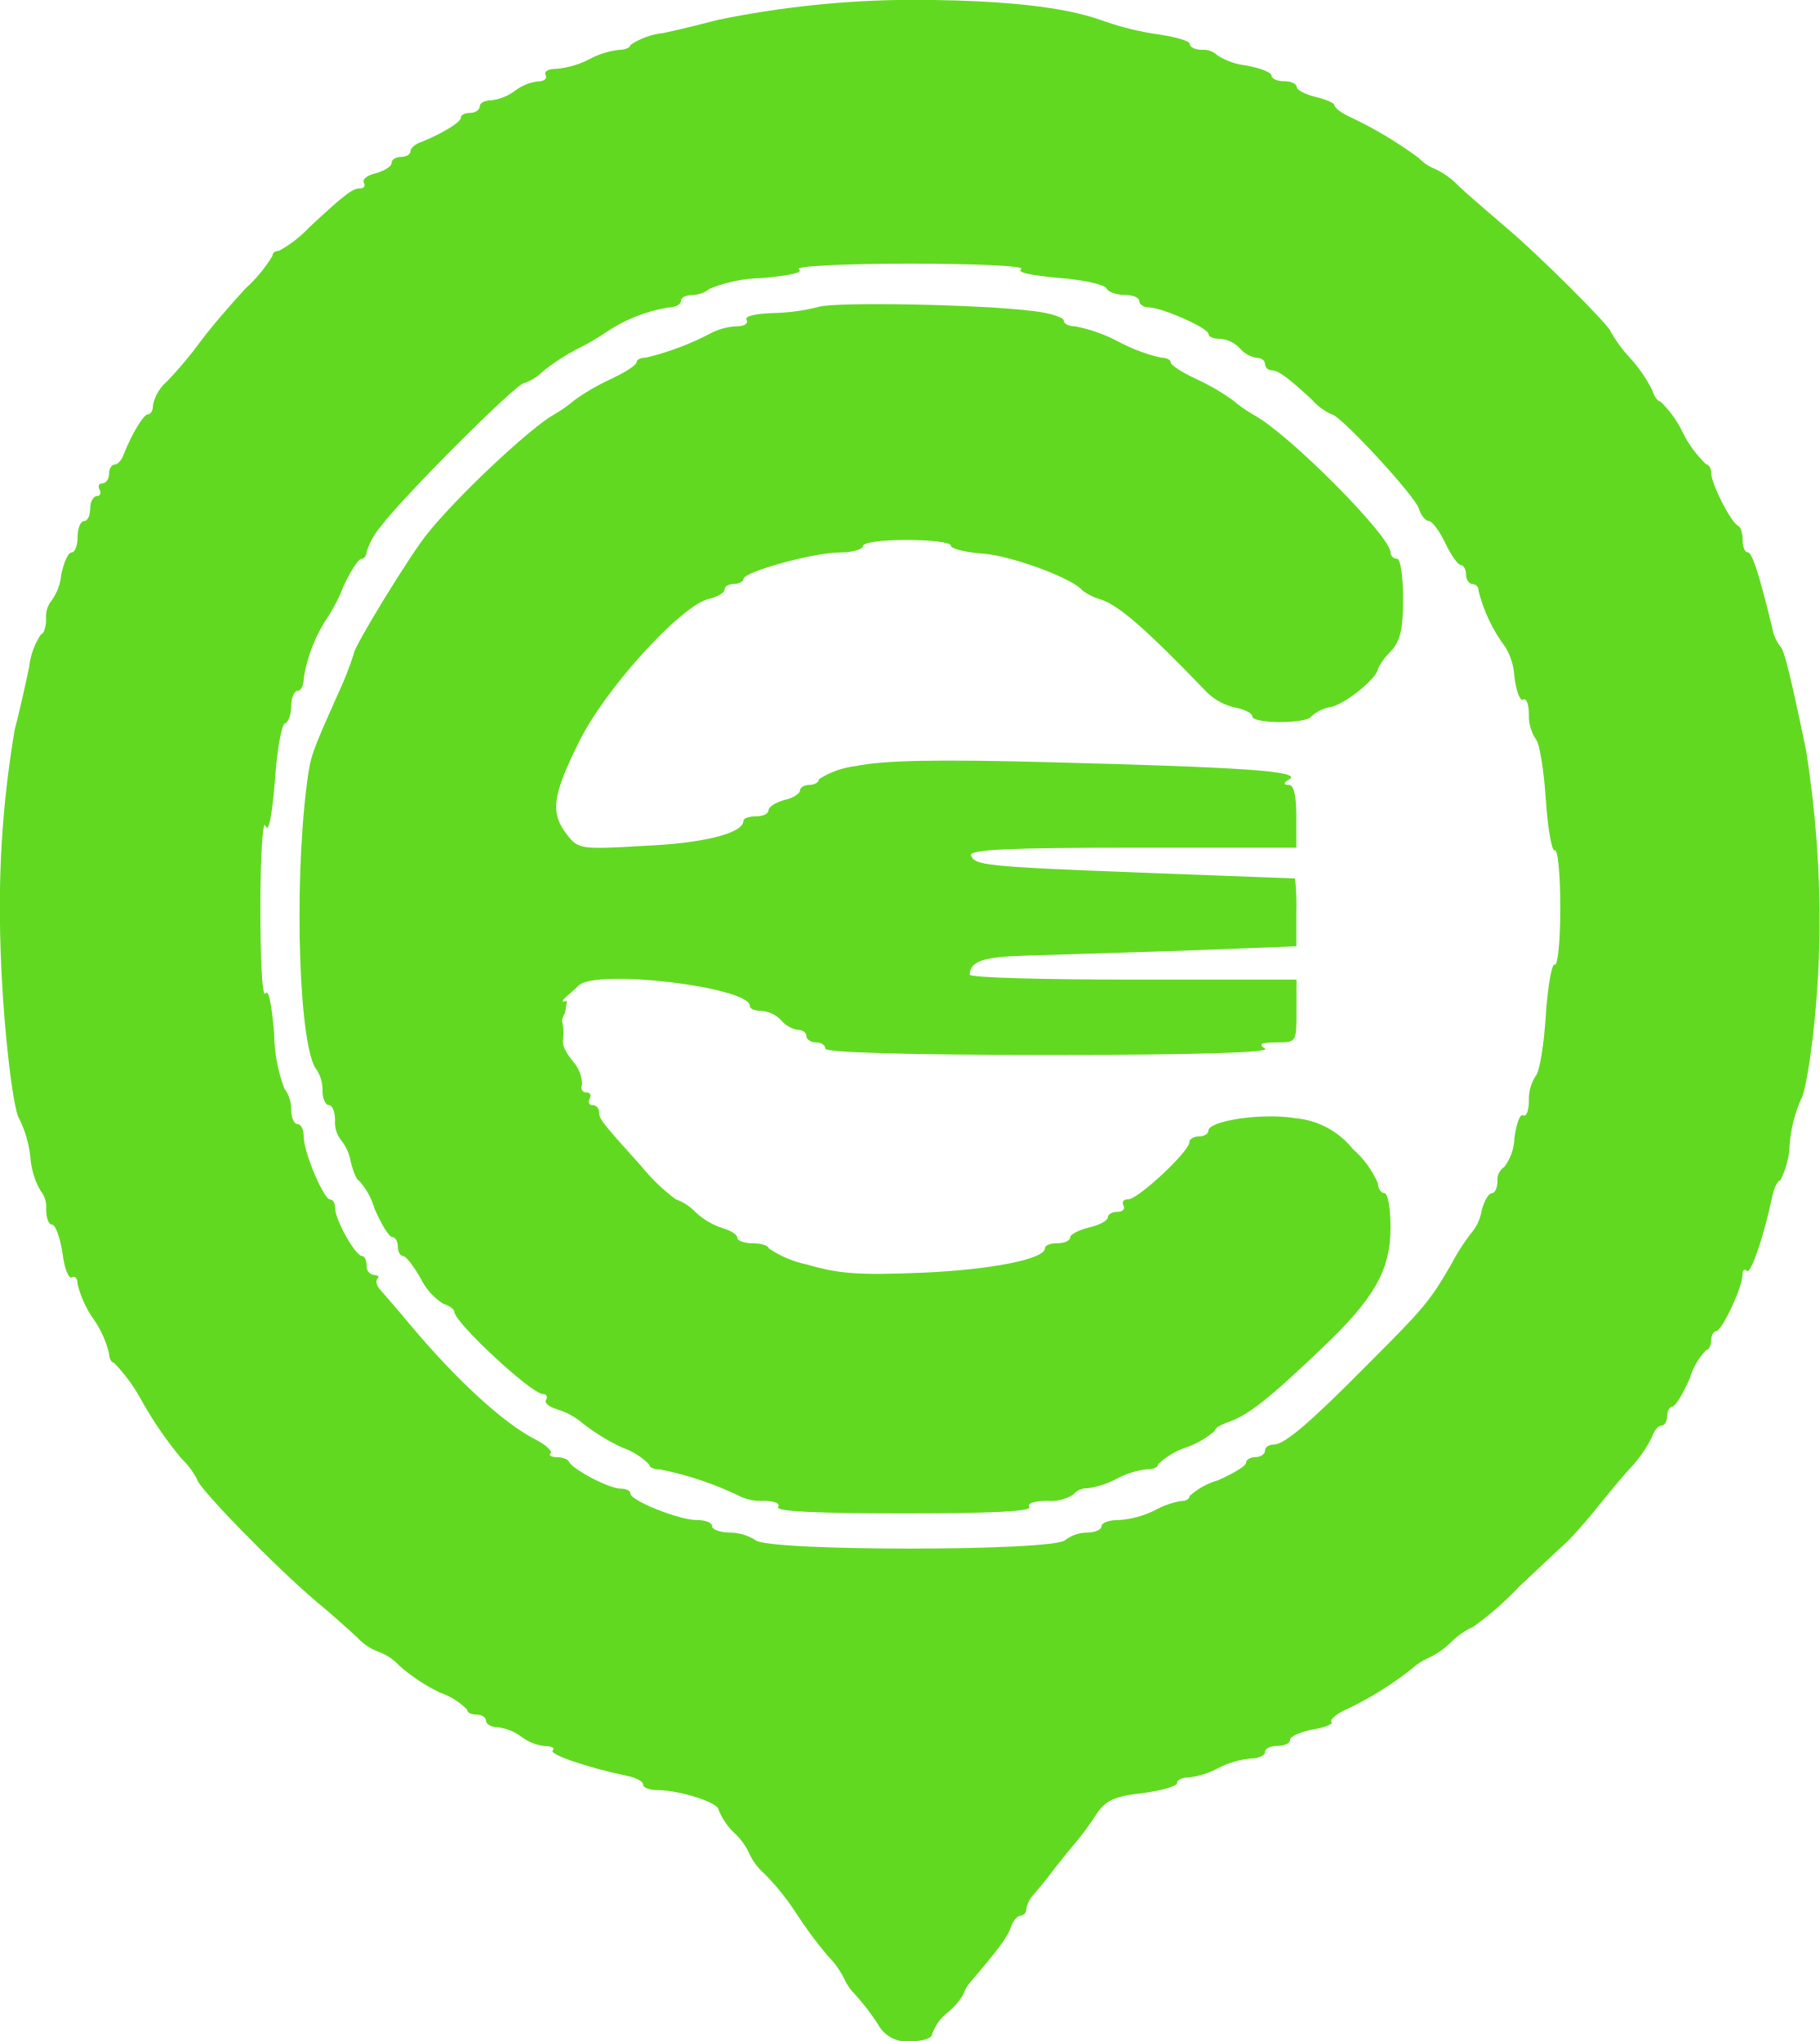
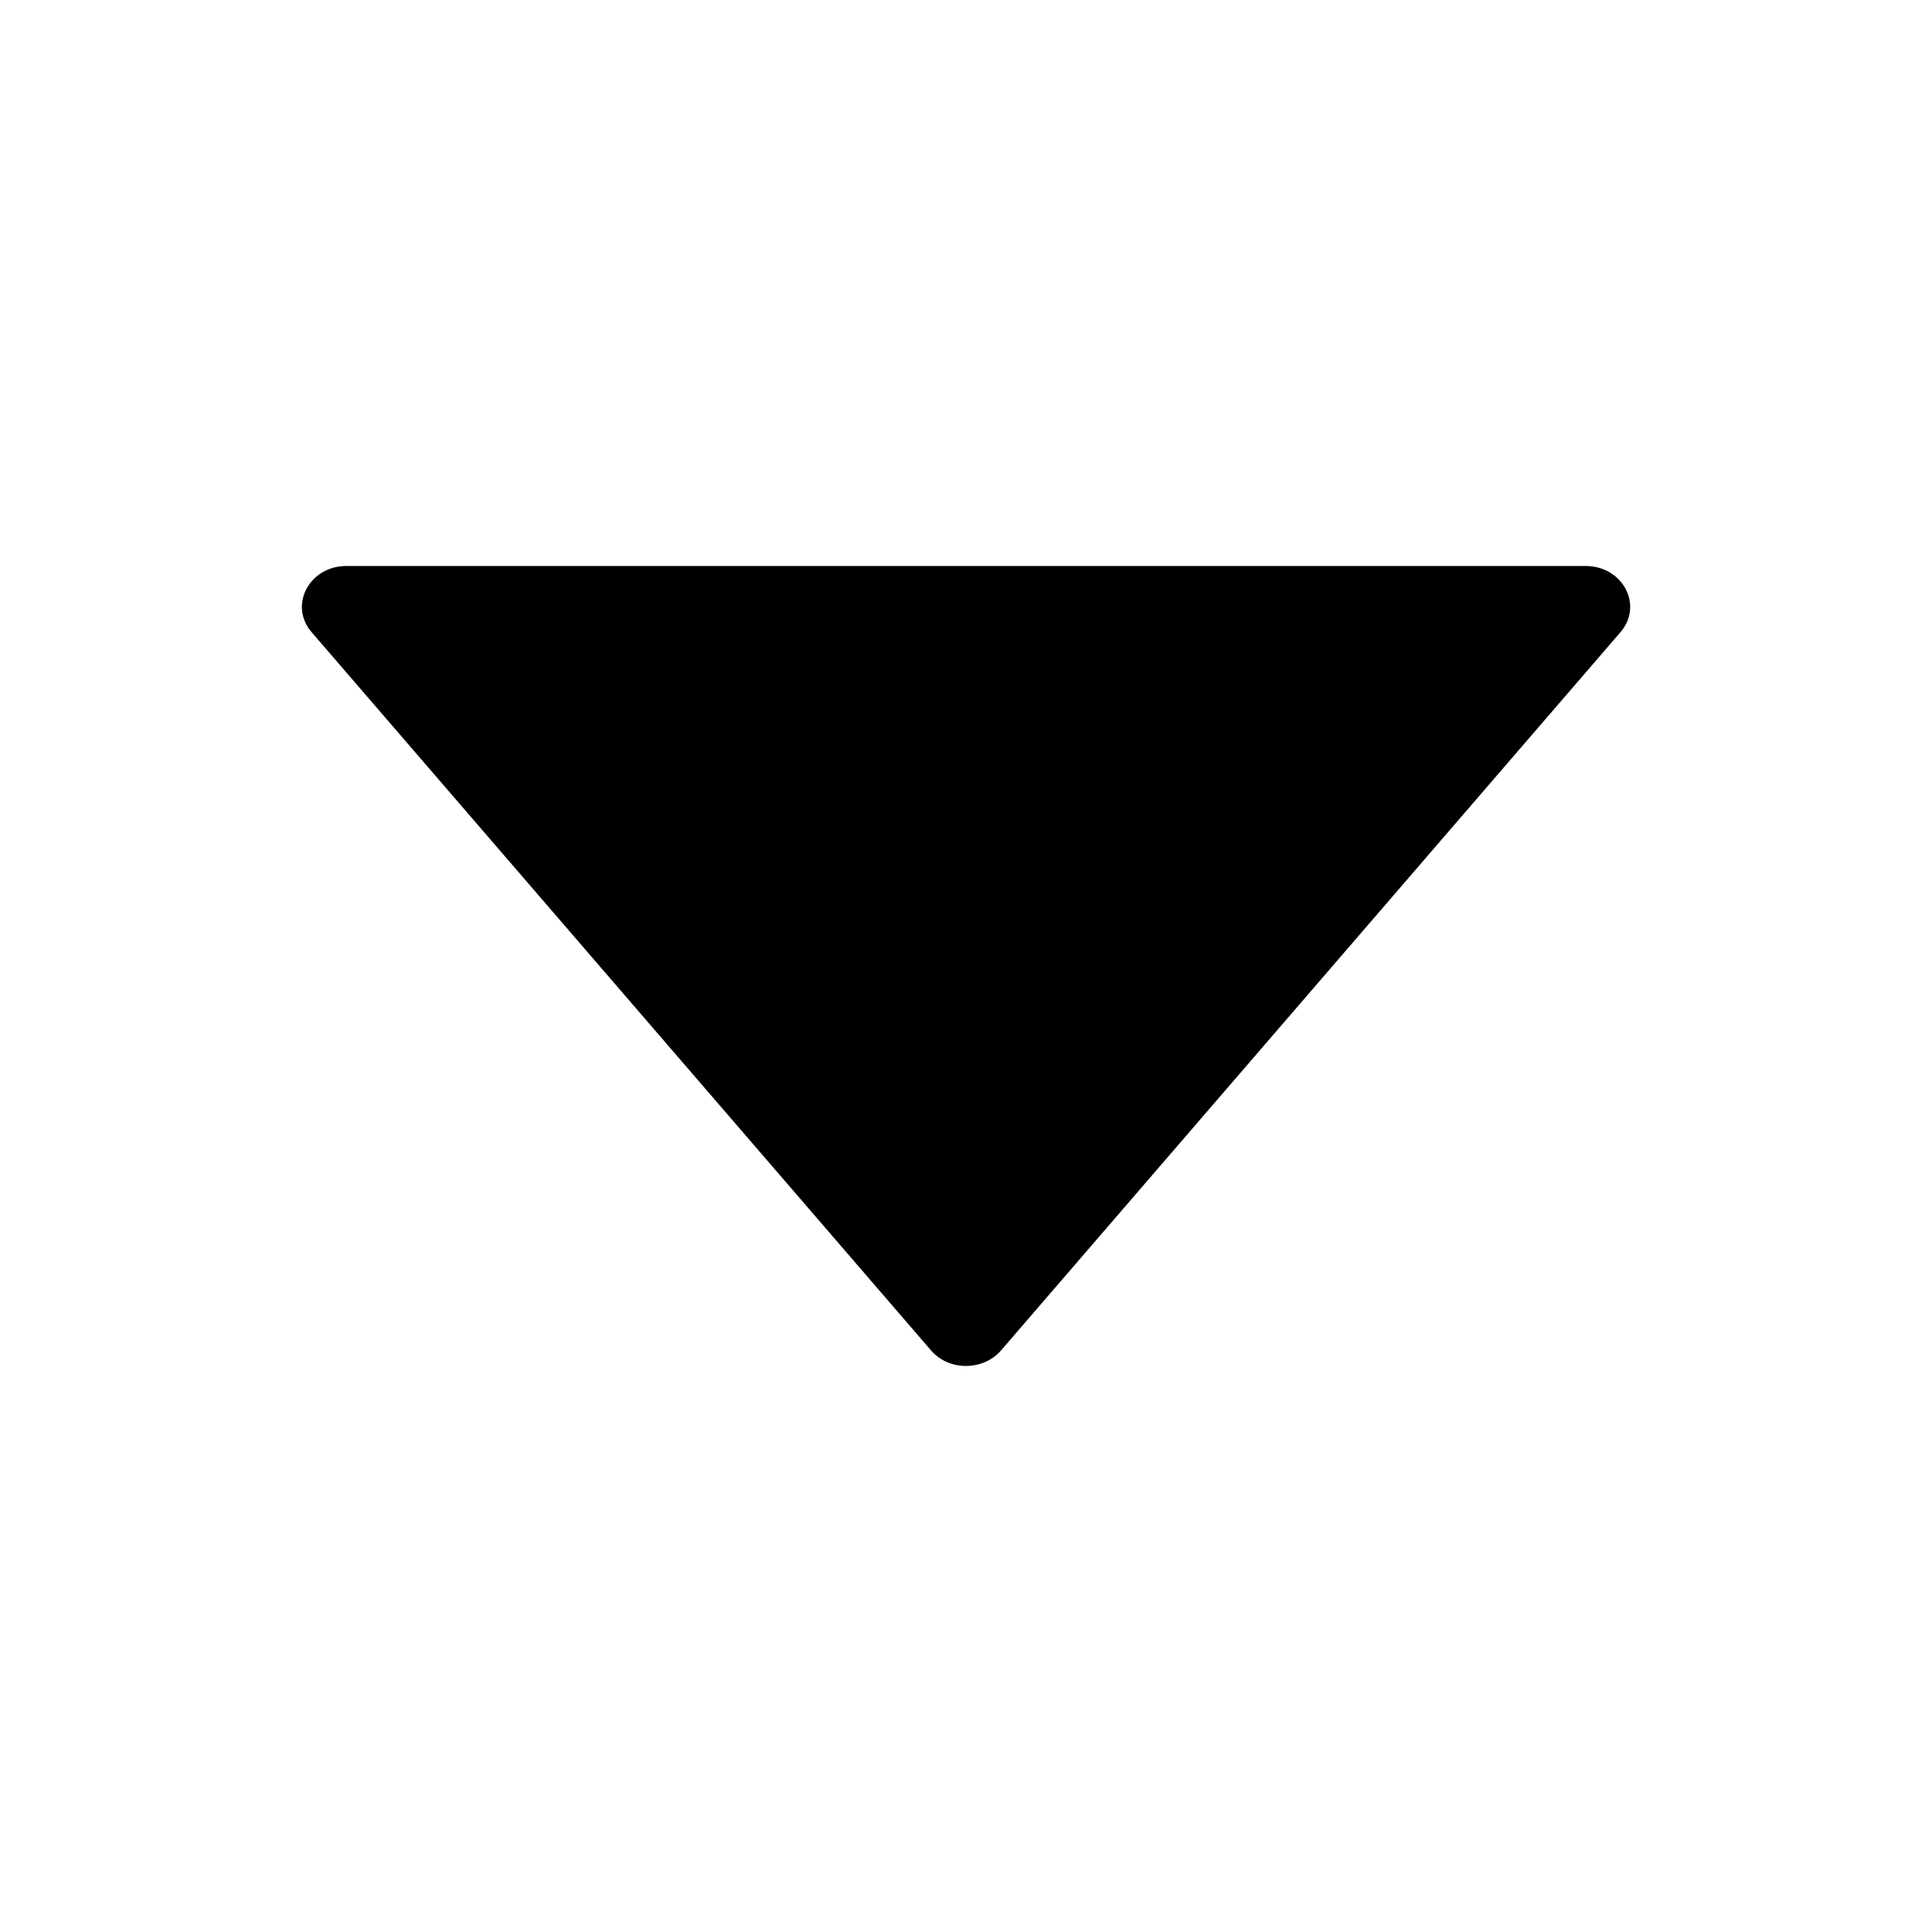
- <svg xmlns="http://www.w3.org/2000/svg" width="134.443" height="150.834" viewBox="0 0 134.443 150.834">
-   <g id="icon_B" data-name="icon B" transform="translate(-107.404 420.849)">
-     <path id="Path_3851" data-name="Path 3851" d="M160.488-419.389c-.882.232-2.739.7-4.038.975a5.435,5.435,0,0,0-2.46.882c0,.186-.371.371-.882.371a6.153,6.153,0,0,0-2.182.7,6.639,6.639,0,0,1-2.414.7c-.6,0-.928.186-.789.464.139.232-.093.464-.557.464a3.381,3.381,0,0,0-1.717.7,3.7,3.7,0,0,1-1.764.7c-.464,0-.836.186-.836.464,0,.232-.325.464-.7.464s-.7.139-.7.371c0,.325-1.393,1.16-2.878,1.764-.464.139-.836.464-.836.7s-.325.418-.7.418-.7.186-.7.464c0,.232-.511.557-1.16.743-.65.139-1.021.464-.882.7s0,.418-.279.418c-.557,0-1.114.418-3.76,2.878A8.723,8.723,0,0,1,128-402.307c-.279,0-.464.139-.464.371a10.887,10.887,0,0,1-2,2.414c-1.068,1.16-2.6,2.924-3.342,3.946a29.9,29.9,0,0,1-2.414,2.878,3.2,3.2,0,0,0-1.068,1.764c0,.371-.139.7-.371.7-.325,0-1.16,1.393-1.764,2.878-.139.464-.464.836-.7.836s-.418.325-.418.7-.232.7-.511.7c-.232,0-.325.186-.186.464.139.232.046.464-.186.464-.279,0-.511.418-.511.928s-.186.928-.464.928c-.232,0-.464.511-.464,1.16s-.186,1.16-.464,1.16c-.232,0-.557.743-.743,1.625a3.829,3.829,0,0,1-.7,1.9,1.894,1.894,0,0,0-.418,1.393c0,.6-.186,1.114-.371,1.114a5.4,5.4,0,0,0-.882,2.414c-.279,1.346-.743,3.435-1.068,4.642a77.73,77.73,0,0,0-1.094,13.677c.035,7.13.981,14.541,1.419,15.056a8.625,8.625,0,0,1,.836,2.878,5.775,5.775,0,0,0,.743,2.46,1.894,1.894,0,0,1,.418,1.393c0,.6.186,1.114.418,1.114.279,0,.6.928.789,2.089.139,1.16.464,1.95.7,1.81s.418.093.418.511a7.761,7.761,0,0,0,1.16,2.553,7.371,7.371,0,0,1,1.16,2.553c0,.371.186.7.371.7a12.716,12.716,0,0,1,2.089,2.878,28.377,28.377,0,0,0,2.878,4.178,6.1,6.1,0,0,1,1.16,1.532c0,.557,5.8,6.5,8.82,9.052,1.068.882,2.414,2.089,3.017,2.646a3.943,3.943,0,0,0,1.578,1.068,3.826,3.826,0,0,1,1.532,1.021,13.08,13.08,0,0,0,3.017,2,5.176,5.176,0,0,1,2,1.253c0,.232.325.371.7.371s.7.186.7.464c0,.232.371.464.836.464a3.694,3.694,0,0,1,1.764.7,3.526,3.526,0,0,0,1.764.7c.511,0,.743.139.557.325-.279.279,2.553,1.253,5.431,1.857.7.139,1.253.418,1.253.65s.464.418,1.068.418c1.625,0,4.5.928,4.5,1.439a4.824,4.824,0,0,0,1.16,1.717,4.774,4.774,0,0,1,1.16,1.625,4.448,4.448,0,0,0,1.068,1.393,17.785,17.785,0,0,1,2.321,2.878,31.915,31.915,0,0,0,2.367,3.2,6.456,6.456,0,0,1,1.207,1.671,3.9,3.9,0,0,0,.836,1.207,16.822,16.822,0,0,1,1.671,2.182,2.408,2.408,0,0,0,2.414,1.253c.882,0,1.578-.232,1.578-.511a3.511,3.511,0,0,1,1.16-1.625,5.014,5.014,0,0,0,1.16-1.346,2.6,2.6,0,0,1,.464-.836c2.182-2.553,2.832-3.435,3.064-4.178.139-.418.464-.789.7-.789a.473.473,0,0,0,.418-.511,2.219,2.219,0,0,1,.6-1.114c.279-.325.975-1.16,1.485-1.857.511-.65,1.253-1.578,1.625-2a21.413,21.413,0,0,0,1.485-2.042c.65-.975,1.3-1.3,3.389-1.532,1.393-.186,2.553-.511,2.553-.743s.371-.418.882-.418a6.153,6.153,0,0,0,2.182-.7,6.638,6.638,0,0,1,2.414-.7c.557,0,1.021-.232,1.021-.464,0-.279.418-.464.928-.464s.928-.186.928-.464c0-.232.743-.557,1.625-.743.928-.139,1.578-.418,1.439-.557s.232-.511.882-.836a24.928,24.928,0,0,0,5.06-3.11,4.393,4.393,0,0,1,1.207-.789,5.839,5.839,0,0,0,1.671-1.16,5.839,5.839,0,0,1,1.671-1.16,23.273,23.273,0,0,0,3.342-2.924c1.671-1.578,3.3-3.11,3.621-3.389.325-.325,1.253-1.346,2-2.275.789-.975,1.95-2.414,2.692-3.2a9.559,9.559,0,0,0,1.532-2.228c.139-.464.464-.836.7-.836s.418-.325.418-.7.186-.7.371-.7c.232,0,.789-.928,1.3-2.089a5.075,5.075,0,0,1,1.207-2.089c.186,0,.371-.325.371-.7s.186-.7.371-.7c.418,0,1.95-3.249,1.95-4.178,0-.325.139-.464.325-.279.279.279,1.253-2.553,1.857-5.431.139-.7.418-1.253.6-1.253a5.982,5.982,0,0,0,.7-2.692,10.464,10.464,0,0,1,.836-3.3c.377-.448,1.288-6,1.375-12.356a80.845,80.845,0,0,0-1-13.453c-1.207-5.8-1.625-7.427-1.9-7.659a3.022,3.022,0,0,1-.6-1.393c-.975-3.992-1.485-5.57-1.81-5.57-.232,0-.371-.418-.371-.882,0-.511-.139-.975-.325-1.068-.511-.186-2-3.11-2-3.9,0-.371-.186-.65-.371-.65a8.275,8.275,0,0,1-1.717-2.321,7.782,7.782,0,0,0-1.671-2.321c-.186,0-.464-.371-.6-.836a10.3,10.3,0,0,0-1.671-2.414,10.308,10.308,0,0,1-1.393-1.9c0-.371-5.385-5.756-7.891-7.845-1.021-.882-2.553-2.182-3.342-2.924a5.9,5.9,0,0,0-1.717-1.253,3.462,3.462,0,0,1-1.253-.836,30.386,30.386,0,0,0-5.152-3.064c-.6-.279-1.068-.65-1.068-.836,0-.139-.6-.418-1.393-.6-.743-.186-1.393-.511-1.393-.743s-.418-.418-.928-.418-.928-.186-.928-.418-.836-.557-1.857-.743a5.068,5.068,0,0,1-2.135-.743,1.5,1.5,0,0,0-1.16-.418c-.464,0-.882-.186-.882-.418s-.975-.511-2.182-.7a21.059,21.059,0,0,1-4.085-.975c-1.439-.511-4.6-1.6-14.39-1.6A72.309,72.309,0,0,0,160.488-419.389Zm22.374,18.428c-.371.232.7.464,2.785.65,1.857.139,3.435.511,3.528.789.093.232.7.464,1.3.464s1.114.186,1.114.464c0,.232.325.464.7.464.975,0,4.41,1.532,4.41,1.95,0,.232.371.371.882.371a2.23,2.23,0,0,1,1.439.7,2.053,2.053,0,0,0,1.207.7c.371,0,.65.186.65.464a.5.5,0,0,0,.464.464c.511,0,1.16.464,3.017,2.182a4.208,4.208,0,0,0,1.439,1.068c.6,0,6.127,5.988,6.452,6.963.139.511.511.928.743.928s.789.743,1.207,1.625.928,1.625,1.16,1.625c.186,0,.371.325.371.7s.232.7.464.7a.477.477,0,0,1,.464.511,11.623,11.623,0,0,0,2,4.178,4.774,4.774,0,0,1,.65,2.182c.139,1.068.418,1.81.65,1.671s.418.371.418,1.068a3.166,3.166,0,0,0,.511,1.857c.279.279.6,2.321.743,4.5s.464,3.853.65,3.713c.232-.139.418,1.764.418,4.224s-.186,4.363-.418,4.224c-.186-.139-.511,1.532-.65,3.714s-.464,4.224-.743,4.5a3.166,3.166,0,0,0-.511,1.857c0,.7-.186,1.207-.418,1.068s-.511.6-.65,1.671a3.735,3.735,0,0,1-.743,2.135,1.138,1.138,0,0,0-.511,1.068c0,.464-.186.882-.418.882s-.557.557-.743,1.253a3.423,3.423,0,0,1-.65,1.532,15.247,15.247,0,0,0-1.625,2.507c-1.578,2.692-1.9,3.11-6.174,7.381-4.271,4.317-6.127,5.9-6.916,5.9-.371,0-.65.186-.65.464,0,.232-.325.464-.7.464s-.7.186-.7.418-.928.789-2.089,1.3a5.249,5.249,0,0,0-2.089,1.16c0,.232-.279.371-.65.371a6.211,6.211,0,0,0-1.95.7,7.017,7.017,0,0,1-2.6.7c-.743,0-1.3.186-1.3.464,0,.232-.464.464-1.068.464a2.712,2.712,0,0,0-1.625.557c-.836.836-22.1.836-22.884,0a3.56,3.56,0,0,0-1.9-.557c-.7,0-1.3-.232-1.3-.464,0-.279-.511-.464-1.16-.464-1.3,0-4.874-1.439-4.874-1.95,0-.232-.325-.371-.743-.371-.836,0-3.574-1.439-3.806-2-.093-.186-.511-.325-.882-.325-.418,0-.65-.139-.464-.279.139-.186-.371-.65-1.207-1.068-2.321-1.207-5.756-4.363-9.144-8.4-.882-1.068-1.857-2.182-2.182-2.553-.325-.325-.418-.7-.279-.882.186-.139.046-.279-.232-.279a.635.635,0,0,1-.557-.7c0-.371-.139-.7-.325-.7-.511,0-2-2.692-2-3.528,0-.371-.139-.65-.371-.65-.464,0-1.95-3.481-1.95-4.642,0-.511-.186-.928-.464-.928-.232,0-.464-.464-.464-1.068a2.557,2.557,0,0,0-.511-1.578,11.776,11.776,0,0,1-.743-4.038c-.186-2.182-.418-3.342-.65-2.971-.232.325-.371-2.46-.371-6.359,0-3.853.186-6.545.371-6.034.232.557.464-.557.7-3.249.139-2.321.511-4.271.743-4.317.279-.093.464-.7.464-1.3s.232-1.114.464-1.114c.279,0,.464-.418.464-.975a11.564,11.564,0,0,1,1.857-4.6,12.93,12.93,0,0,0,1.114-2.228c.511-1.068,1.068-1.95,1.3-1.95.186,0,.371-.232.371-.511a5.428,5.428,0,0,1,1.068-1.9c1.532-2.089,10.026-10.583,10.583-10.583a3.257,3.257,0,0,0,1.346-.836,16.394,16.394,0,0,1,2.646-1.717,16.427,16.427,0,0,0,2-1.16,11.564,11.564,0,0,1,4.6-1.857c.557,0,.975-.232.975-.464,0-.279.371-.464.836-.464a2.184,2.184,0,0,0,1.3-.464,10.525,10.525,0,0,1,3.853-.789c2.089-.186,3.11-.418,2.739-.65-.325-.232,3.342-.418,8.216-.418S183.187-401.193,182.862-400.961Z" fill="#61d921" />
-     <path id="Path_3852" data-name="Path 3852" d="M192.712-373.325a14.873,14.873,0,0,1-3.389.464c-1.346.046-2.135.232-1.95.511.139.232-.139.464-.7.464a4.674,4.674,0,0,0-1.764.418,20.965,20.965,0,0,1-4.967,1.9c-.371,0-.7.139-.7.325,0,.232-.882.789-2,1.3a16.234,16.234,0,0,0-2.553,1.485,10.533,10.533,0,0,1-1.578,1.114c-1.625.882-7.009,5.9-9.284,8.727-1.207,1.439-5.477,8.4-5.477,8.912a25.146,25.146,0,0,1-1.207,3.064c-1.9,4.271-2,4.456-2.275,6.638-.975,7.705-.557,19.635.743,21.074a2.737,2.737,0,0,1,.418,1.532c0,.6.232,1.068.464,1.068.279,0,.464.511.464,1.114a2.118,2.118,0,0,0,.418,1.439,3.51,3.51,0,0,1,.743,1.625c.186.789.464,1.393.6,1.393a5.249,5.249,0,0,1,1.16,2.089c.511,1.16,1.068,2.089,1.3,2.089s.418.325.418.7.186.7.371.7c.232,0,.789.743,1.3,1.625a4.646,4.646,0,0,0,1.671,1.9c.464.139.836.418.836.6,0,.789,5.709,6.081,6.545,6.081a.256.256,0,0,1,.232.418c-.139.232.186.511.789.7a5.409,5.409,0,0,1,1.95,1.068,14.963,14.963,0,0,0,2.878,1.764,5.176,5.176,0,0,1,2,1.253c0,.232.371.371.836.371A24.541,24.541,0,0,1,187-285.362a3.581,3.581,0,0,0,1.625.279c.789,0,1.253.186,1.068.464-.186.325,3.017.464,9.284.464s9.469-.139,9.284-.464c-.186-.279.371-.464,1.346-.464a3.064,3.064,0,0,0,1.9-.464,1.292,1.292,0,0,1,1.068-.464,6.579,6.579,0,0,0,2.135-.7,6.154,6.154,0,0,1,2.182-.7c.511,0,.882-.139.882-.371a5.493,5.493,0,0,1,2.089-1.253,6.527,6.527,0,0,0,2.089-1.207c0-.186.371-.418.836-.6,1.578-.511,3.017-1.625,7.148-5.57,3.853-3.667,5.013-5.756,5.013-8.866,0-1.393-.186-2.553-.464-2.553-.232,0-.464-.325-.464-.7a7.047,7.047,0,0,0-1.857-2.553,6.132,6.132,0,0,0-4.224-2.275c-2.46-.418-6.452.186-6.452.928,0,.232-.325.418-.7.418s-.7.186-.7.418c0,.7-3.806,4.224-4.5,4.224-.371,0-.511.186-.371.464.139.232-.046.464-.418.464-.418,0-.743.186-.743.418s-.6.557-1.393.743c-.743.186-1.393.511-1.393.743s-.418.418-.928.418-.928.139-.928.371c0,.789-3.853,1.578-9.1,1.81-4.6.186-6.081.093-8.448-.6A7.976,7.976,0,0,1,189-303.744c0-.186-.511-.371-1.16-.371s-1.16-.186-1.16-.418-.464-.511-1.068-.7a5.261,5.261,0,0,1-2.042-1.207,3.694,3.694,0,0,0-1.439-.928,14.13,14.13,0,0,1-2.553-2.46c-3.017-3.342-3.11-3.481-3.11-4.038a.508.508,0,0,0-.511-.464c-.232,0-.325-.232-.186-.464.139-.279.046-.464-.232-.464-.325,0-.464-.279-.325-.6a2.633,2.633,0,0,0-.65-1.671c-1.3-1.625-.447-1.37-.841-3.064.246-.868.148.068.377-1.439-.928.279.418-.65.836-1.114,1.207-1.3,12.672.093,12.672,1.485,0,.232.371.371.882.371a2.23,2.23,0,0,1,1.439.7,2.053,2.053,0,0,0,1.207.7c.371,0,.65.186.65.464,0,.232.325.464.7.464s.7.186.7.464,5.849.464,16.618.464c10.862,0,16.339-.186,15.875-.464-.511-.325-.325-.464.836-.464,1.485,0,1.485,0,1.485-2.321v-2.321H215.922c-6.638,0-12.069-.139-12.069-.371.046-.975.975-1.3,3.946-1.393,1.81-.046,7.056-.232,11.744-.371l8.448-.325v-2.46a19.3,19.3,0,0,0-.093-2.553c-.093,0-5.06-.186-11.048-.418-12.069-.464-12.626-.557-12.9-1.3-.139-.418,2.924-.557,11.93-.557H227.99v-2.321c0-1.532-.186-2.321-.557-2.321-.418,0-.418-.139.046-.418.928-.6-3.481-.882-17.546-1.253-8.634-.232-12.487-.139-14.483.279a6.373,6.373,0,0,0-2.739.975c0,.232-.325.418-.7.418s-.7.186-.7.418-.511.557-1.16.7c-.65.186-1.16.511-1.16.743,0,.279-.418.464-.928.464s-.928.139-.928.325c0,.928-2.971,1.671-7.381,1.857-4.688.279-4.828.232-5.663-.836-1.253-1.625-1.068-2.878.882-6.824,1.9-3.9,7.473-10.026,9.562-10.583.65-.139,1.207-.464,1.207-.7s.325-.418.7-.418.7-.186.7-.371c0-.511,5.152-1.95,7.1-1.95.928,0,1.717-.232,1.717-.464,0-.279,1.393-.464,3.249-.464,1.81,0,3.249.186,3.249.418s1.114.511,2.46.6c2.135.186,6.638,1.857,7.288,2.739a4.463,4.463,0,0,0,1.346.65c1.3.418,3.3,2.135,7.845,6.87a4.324,4.324,0,0,0,2.089,1.114c.7.139,1.253.418,1.253.65,0,.557,4.038.557,4.363,0a2.738,2.738,0,0,1,1.485-.7c1.114-.279,3.435-2.182,3.435-2.832a4.578,4.578,0,0,1,.928-1.253c.743-.789.928-1.671.928-3.946,0-1.625-.186-2.924-.464-2.924a.465.465,0,0,1-.464-.464c0-1.207-7.566-8.82-10.119-10.166a10.534,10.534,0,0,1-1.578-1.114,16.234,16.234,0,0,0-2.553-1.485c-1.114-.511-2-1.068-2-1.3,0-.186-.325-.325-.7-.325a12.85,12.85,0,0,1-3.11-1.16,11.485,11.485,0,0,0-3.249-1.16c-.464,0-.836-.186-.836-.418s-.975-.557-2.182-.7C204.688-373.511,193.919-373.7,192.712-373.325Z" transform="translate(-24.797 -24.851)" fill="#61d921" />
-   </g>
+ <svg xmlns="http://www.w3.org/2000/svg" version="1.0" width="24pt" height="24pt" viewBox="0 0 24 24" preserveAspectRatio="xMidYMid meet">
+   <path d="M19.697 7.031H4.303C3.842 7.031 3.584 7.519 3.87 7.852L11.567 16.777C11.787 17.032 12.211 17.032 12.434 16.777L20.131 7.852C20.417 7.519 20.159 7.031 19.697 7.031Z" fill="black" />
</svg>
